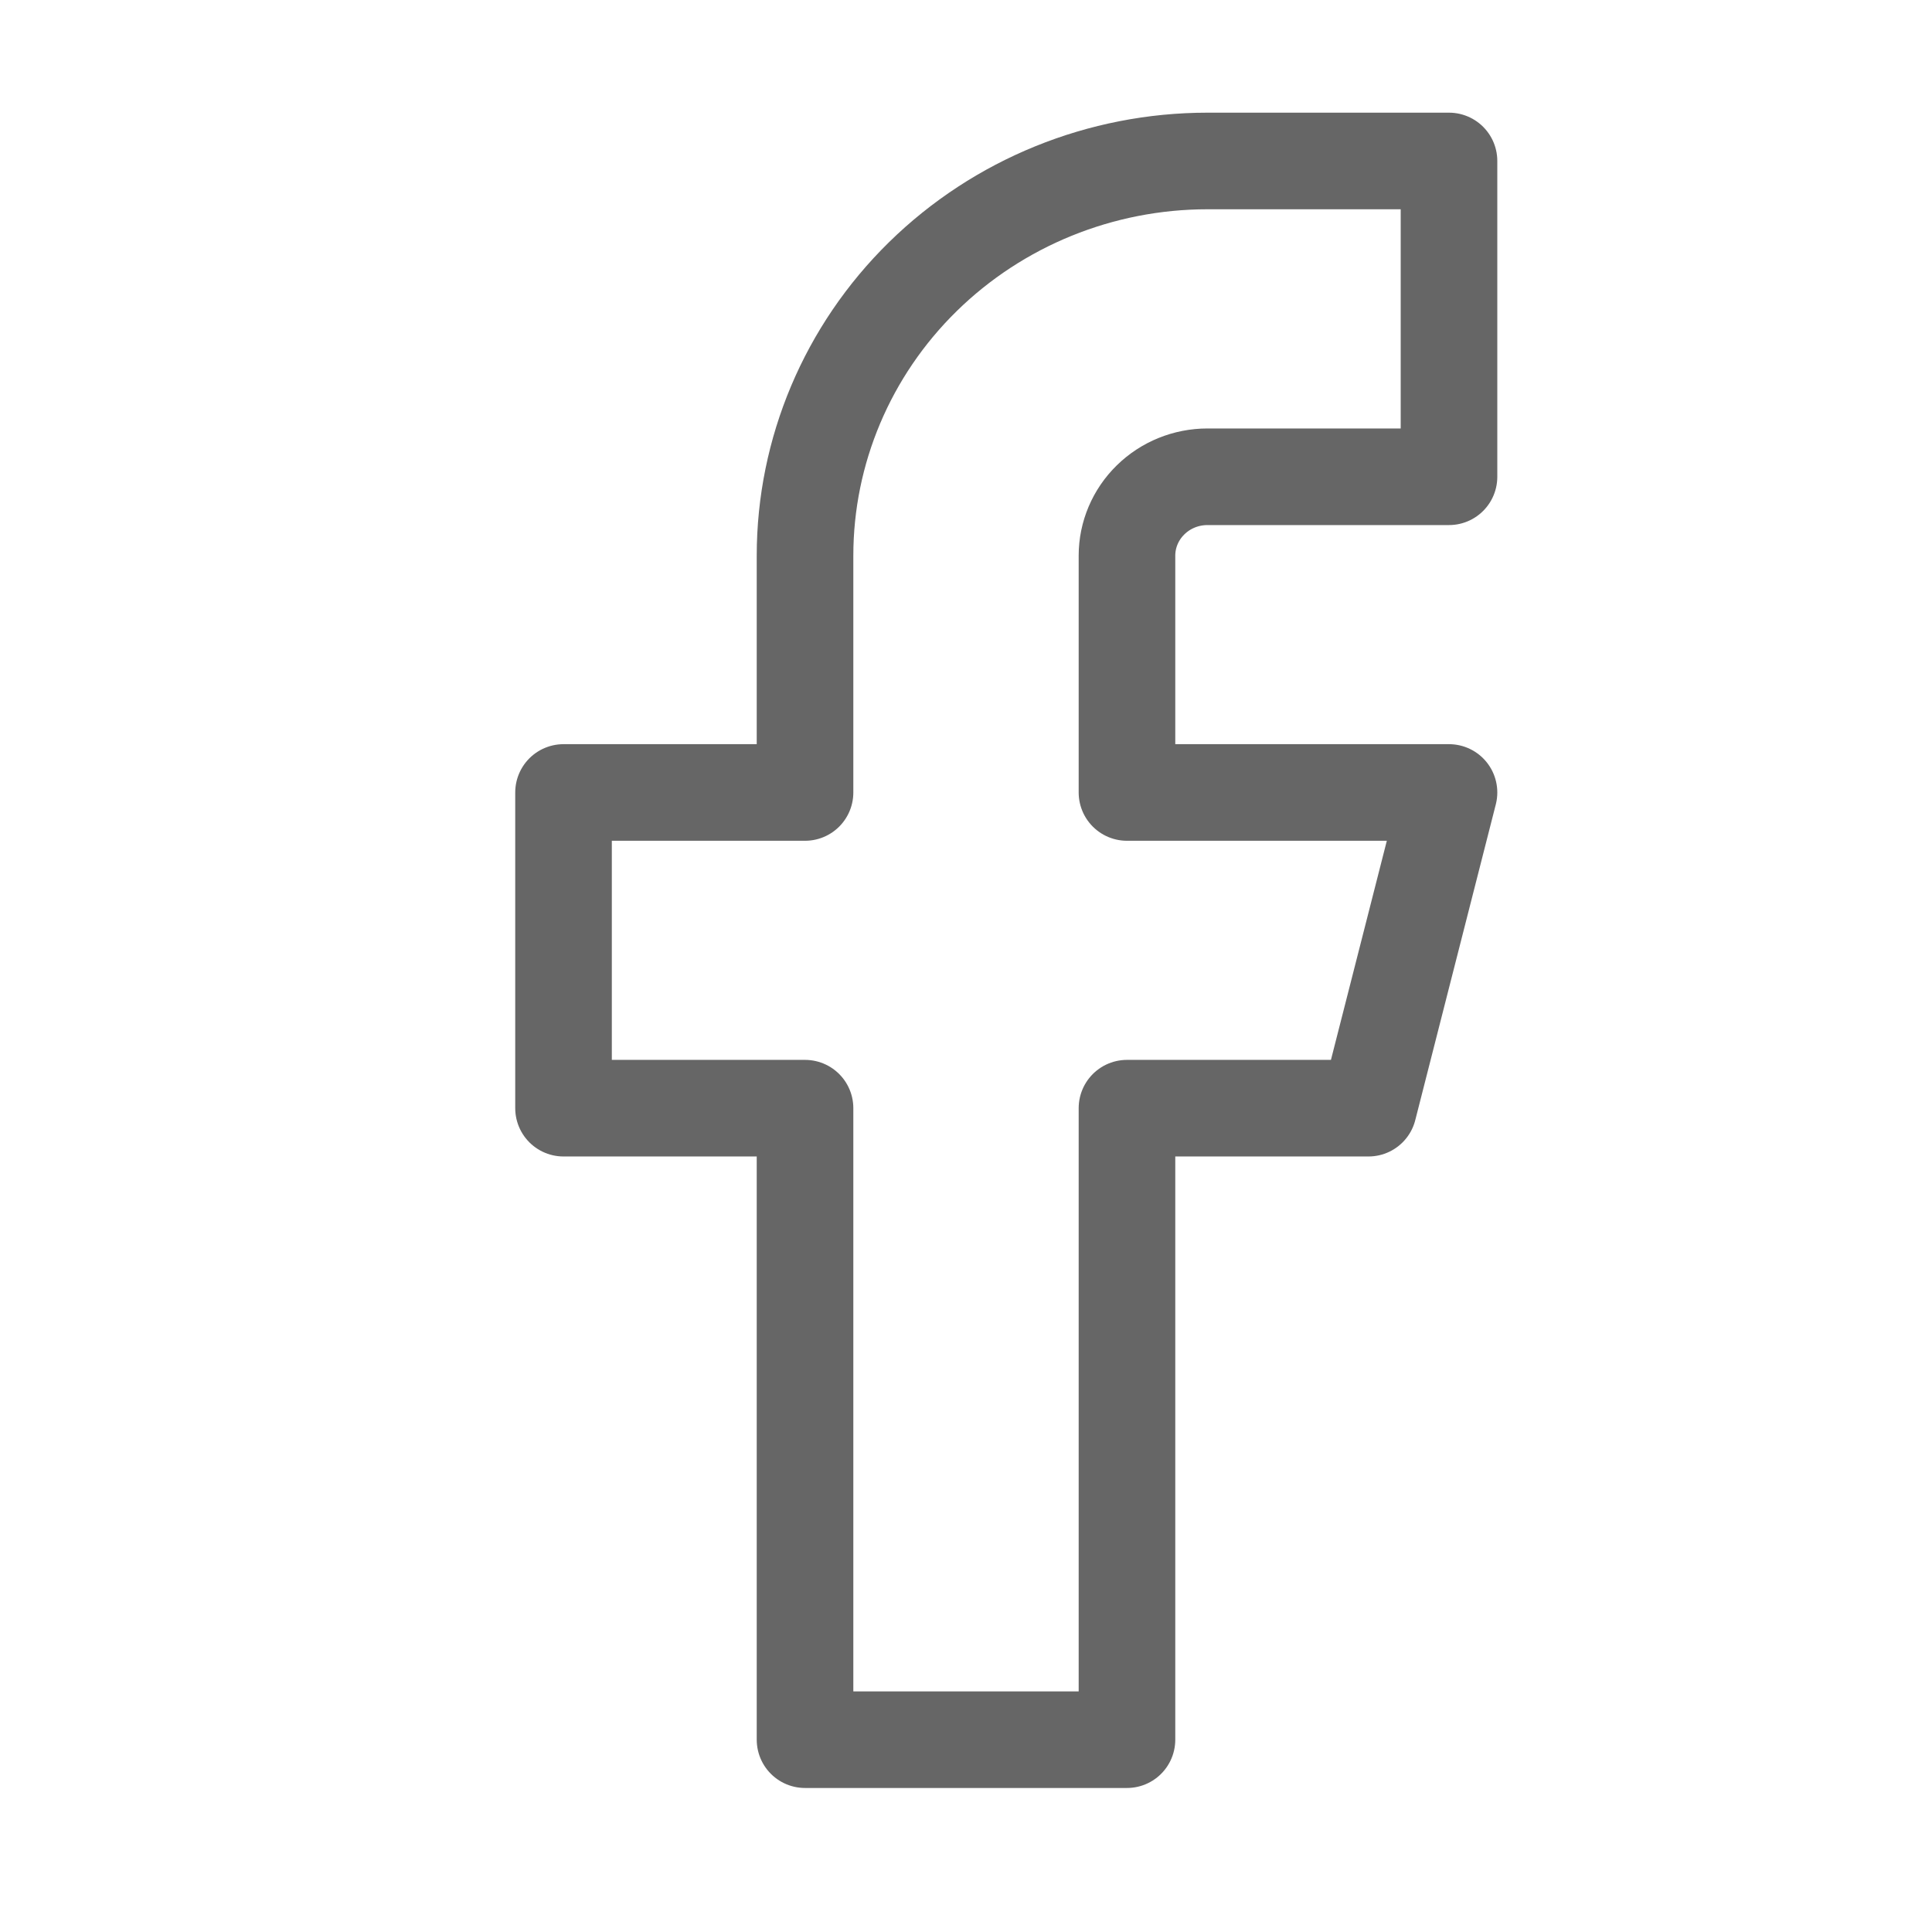
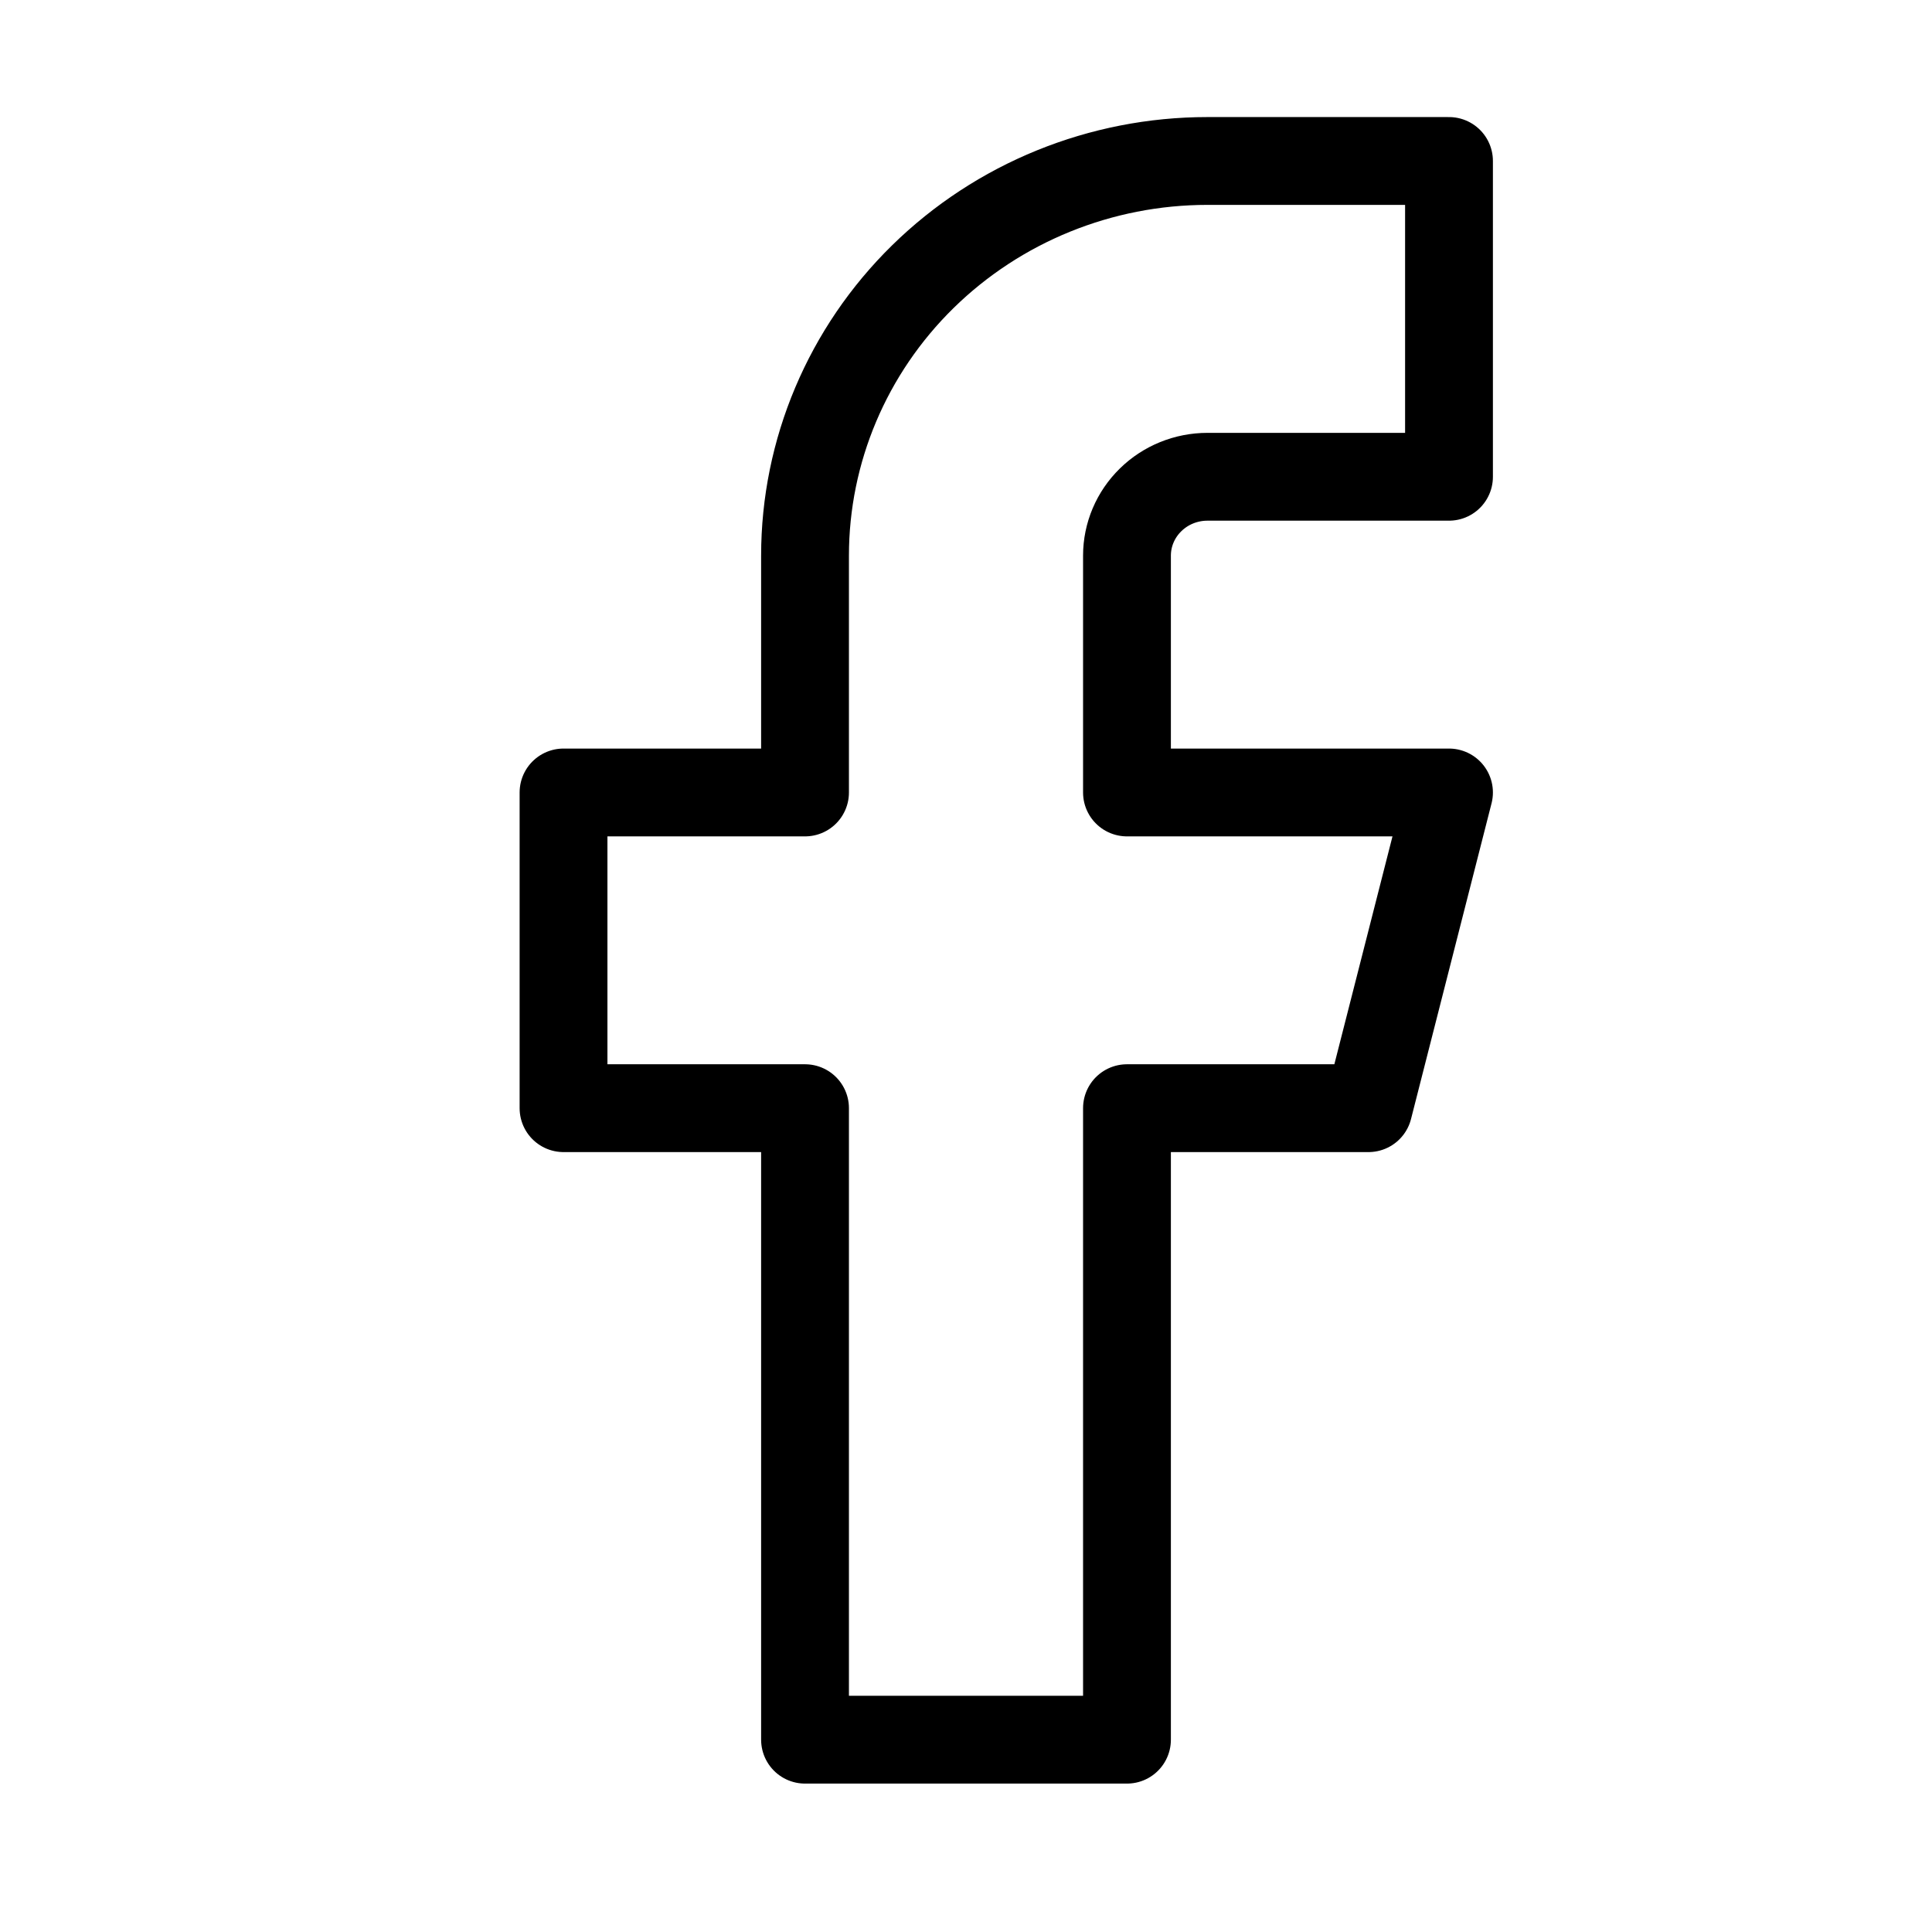
- <svg xmlns="http://www.w3.org/2000/svg" width="22" height="22" viewBox="0 0 22 22" fill="none">
-   <path d="M16.5 1.833H13.75C12.534 1.833 11.369 2.307 10.509 3.15C9.65 3.992 9.167 5.136 9.167 6.327V9.024H6.417V12.619H9.167V19.81H12.833V12.619H15.583L16.5 9.024H12.833V6.327C12.833 6.089 12.93 5.86 13.102 5.692C13.274 5.523 13.507 5.429 13.75 5.429H16.5V1.833Z" stroke="#666666" stroke-width="1.1" stroke-linecap="round" stroke-linejoin="round" />
+ <svg xmlns="http://www.w3.org/2000/svg" width="22" height="22" viewBox="0 0 22 22">
+   <path d="M16.5 1.833H13.75C12.534 1.833 11.369 2.307 10.509 3.15C9.65 3.992 9.167 5.136 9.167 6.327V9.024H6.417V12.619H9.167V19.81H12.833V12.619H15.583L16.5 9.024H12.833V6.327C12.833 6.089 12.93 5.86 13.102 5.692C13.274 5.523 13.507 5.429 13.75 5.429H16.5V1.833Z" fill="none" stroke="currentColor" stroke-width="1" stroke-linecap="round" stroke-linejoin="round" />
</svg>
